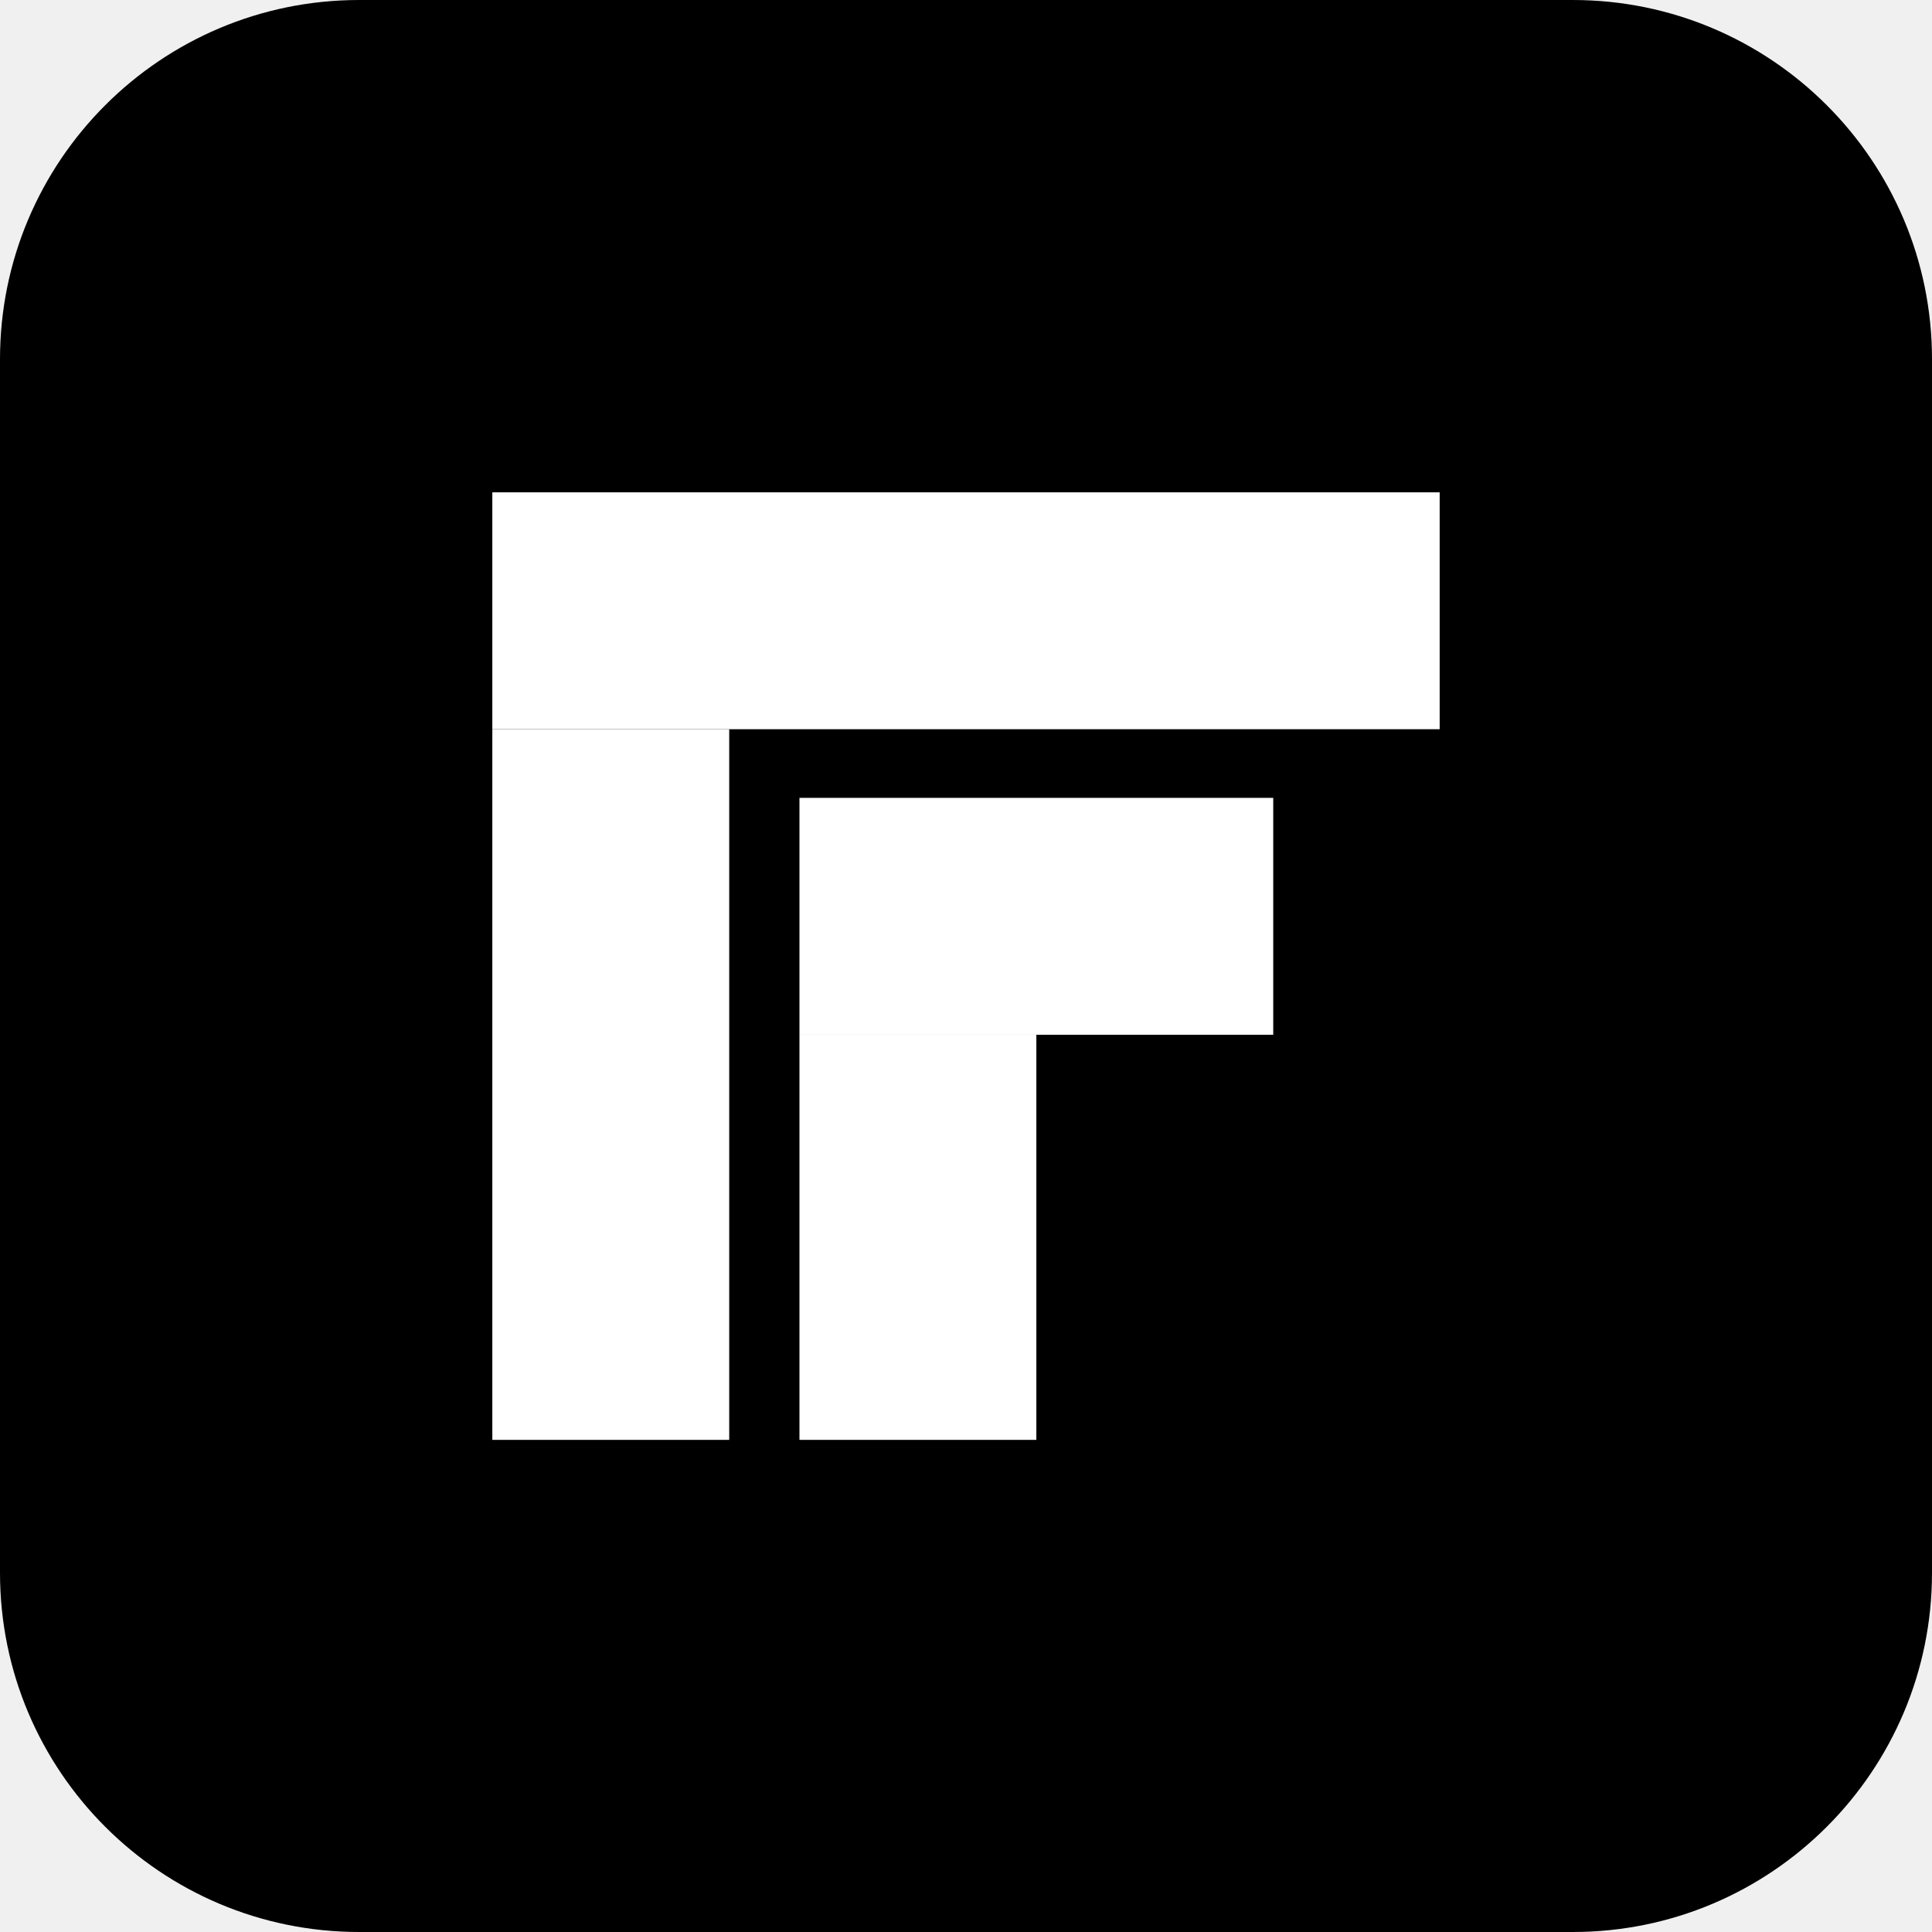
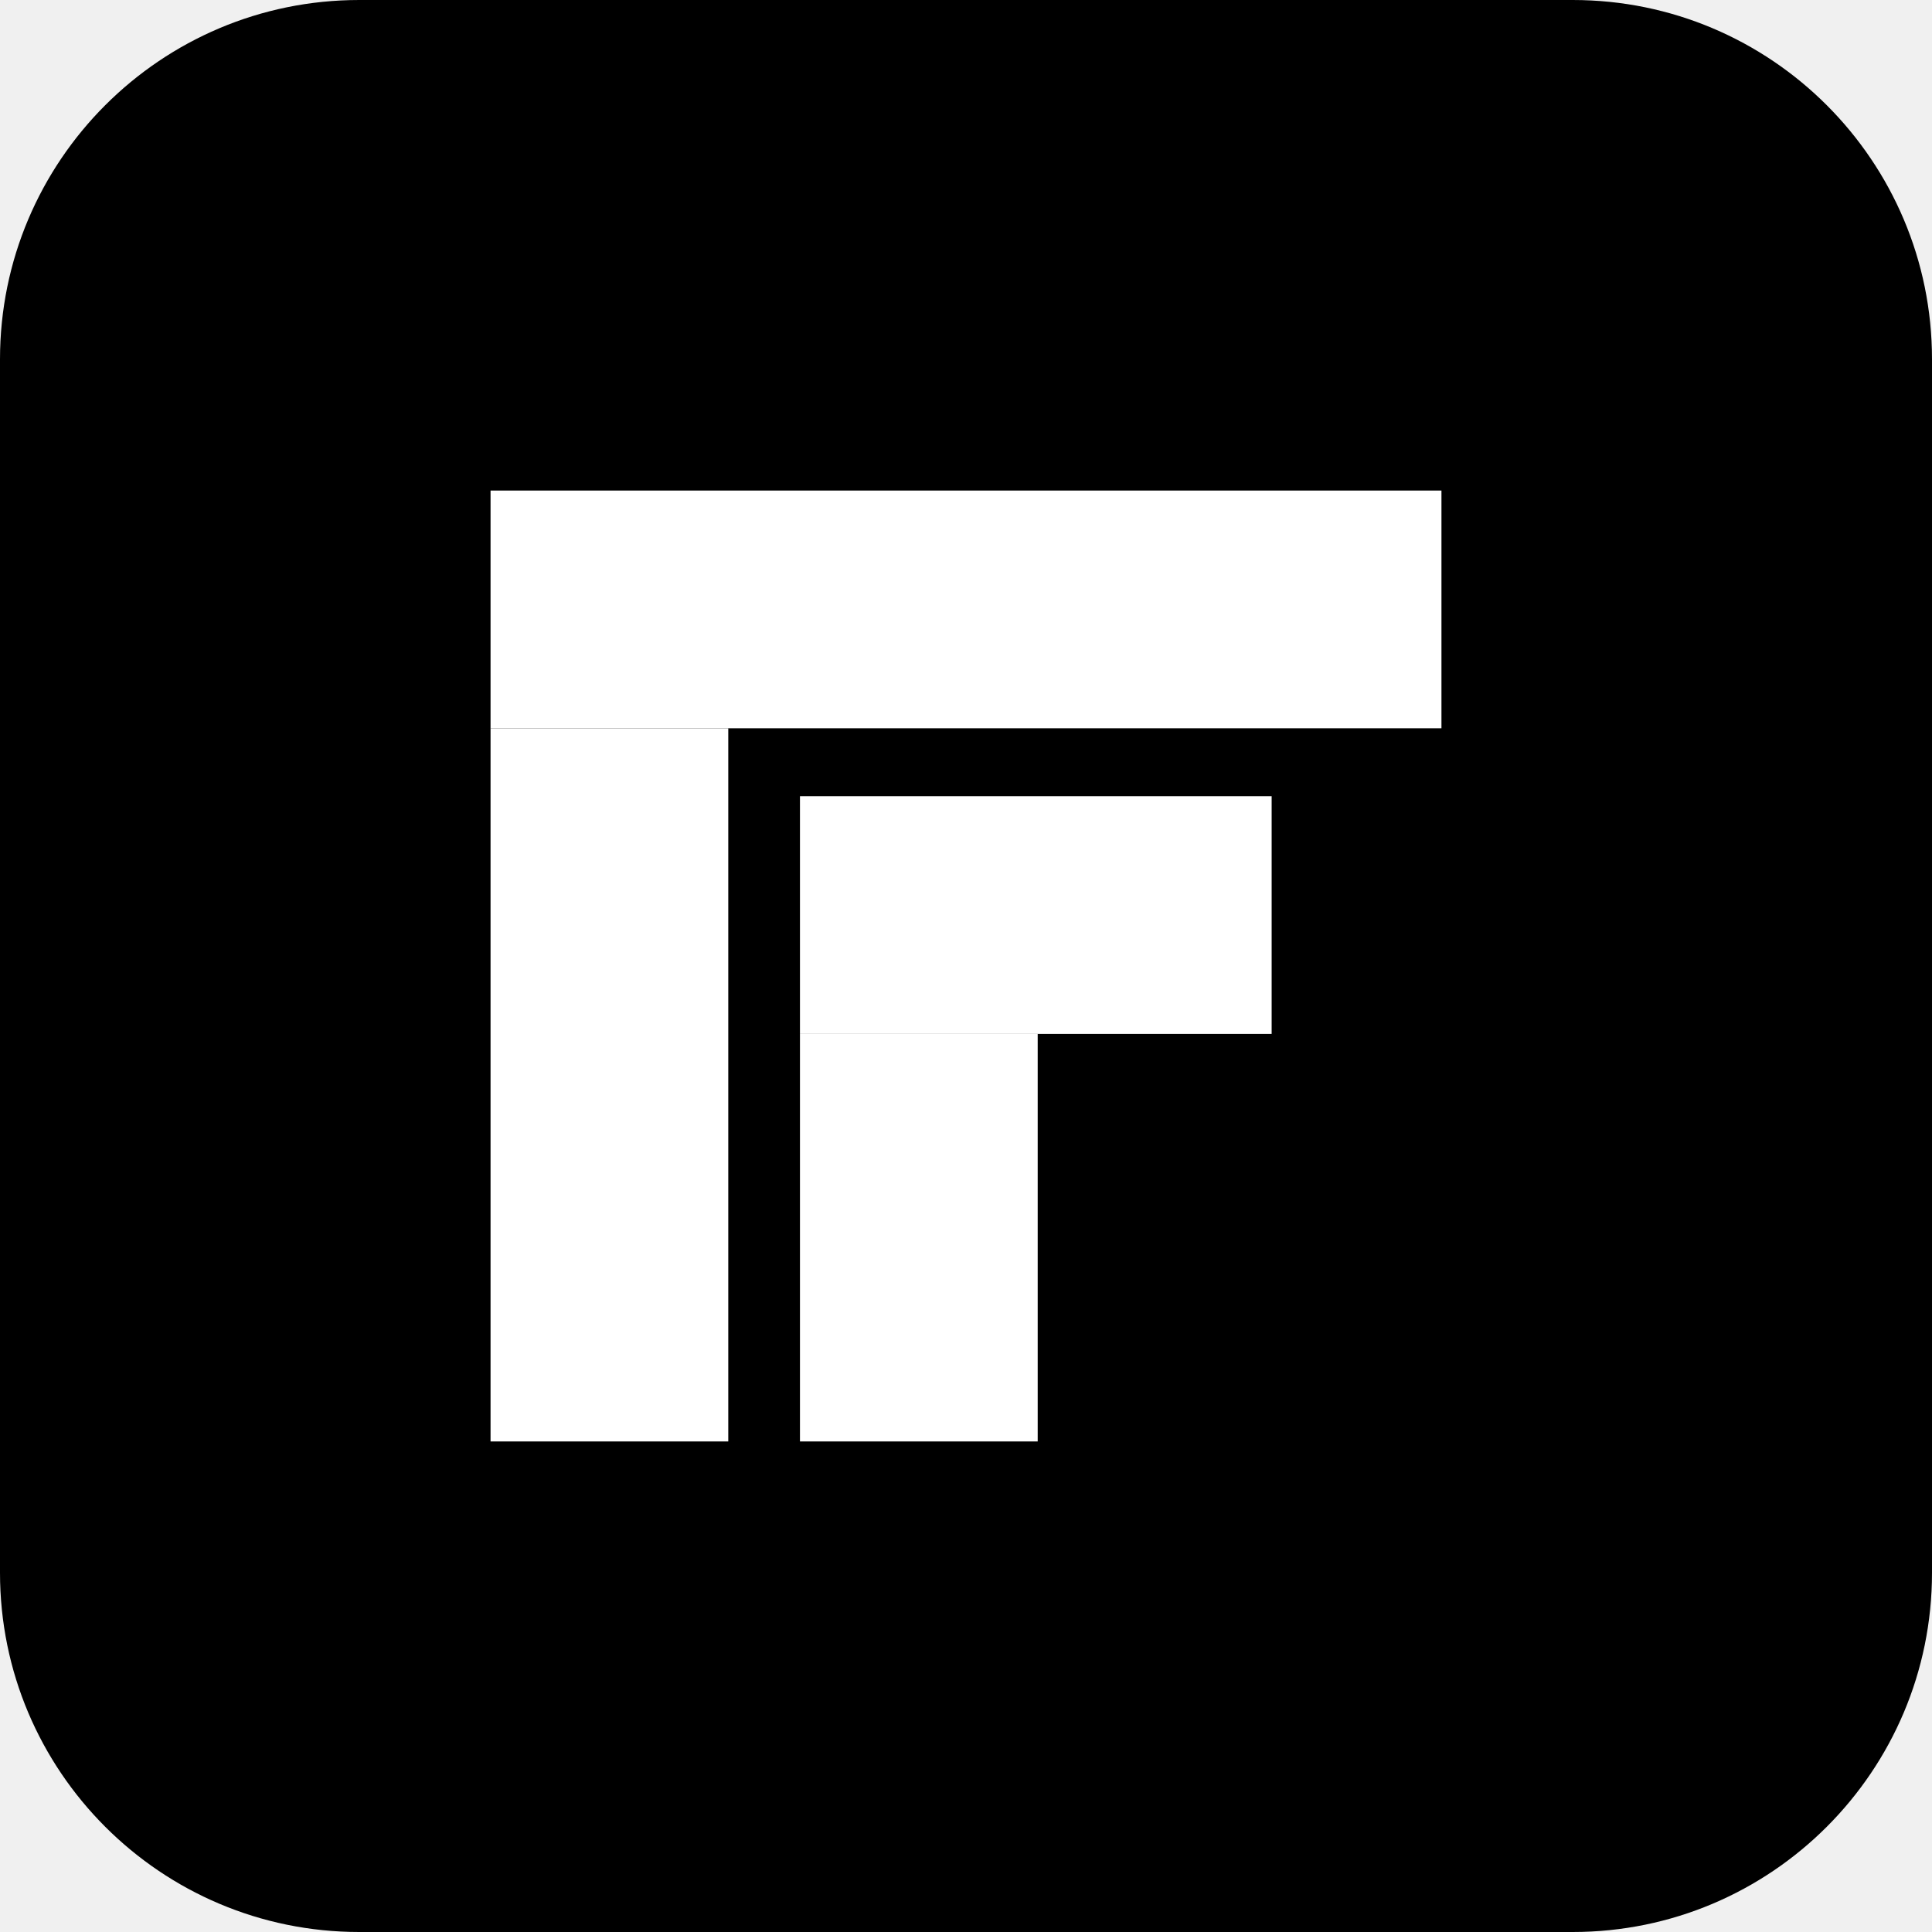
- <svg xmlns="http://www.w3.org/2000/svg" width="512" height="512" viewBox="0 0 96.81 96.81">
-   <rect width="96.81" height="96.81" rx="18" />
+ <svg xmlns="http://www.w3.org/2000/svg" width="512" height="512" viewBox="0 0 512 512">
+   <rect width="512" height="512" rx="95.2" fill="#000" />
  <g fill="#fff">
-     <rect x="24.67" y="24.67" width="47.47" height="11.87" />
-     <rect x="24.67" y="36.54" width="11.87" height="35.61" />
-     <rect x="40.06" y="39.98" width="23.74" height="11.87" />
-     <rect x="40.06" y="51.85" width="11.87" height="20.3" />
+     <rect x="130" y="130" width="252" height="63" />
+     <rect x="130" y="193" width="63" height="189" />
+     <rect x="212" y="211" width="125" height="63" />
+     <rect x="212" y="274" width="63" height="108" />
  </g>
</svg>
